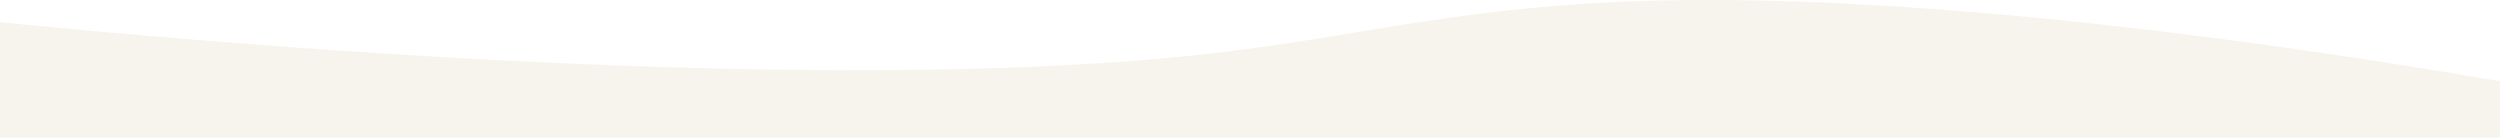
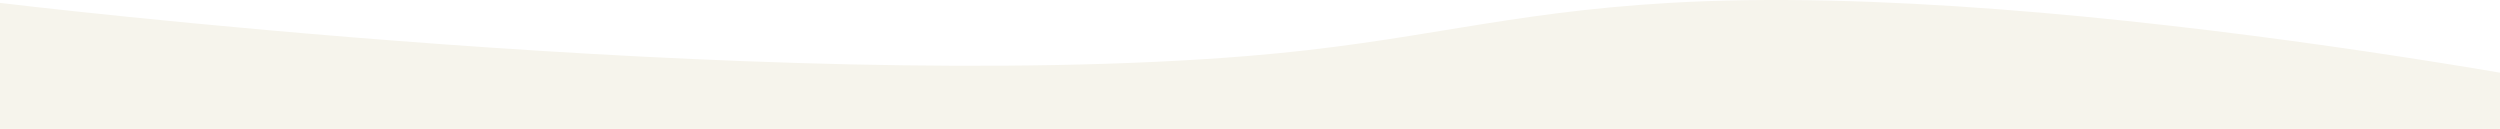
- <svg xmlns="http://www.w3.org/2000/svg" width="1680" height="93" fill="none">
-   <path d="M771.72 40.104C426.423 68.57-120 2.077-120 2.077v90.388h1920V76.96s-440.23-91.784-727.96-74.884c-119.776 7.037-181.22 28.21-300.32 38.028z" fill="#F6F4EC" />
+ <svg xmlns="http://www.w3.org/2000/svg" width="1920" height="99" fill="none">
+   <path d="M959.063 42.939C587.69 73.416 0 2.224 0 2.224V99h2065V82.4s-473.47-98.27-782.93-80.176c-128.83 7.533-194.91 30.203-323.007 40.715z" fill="#F6F4EC" />
</svg>
